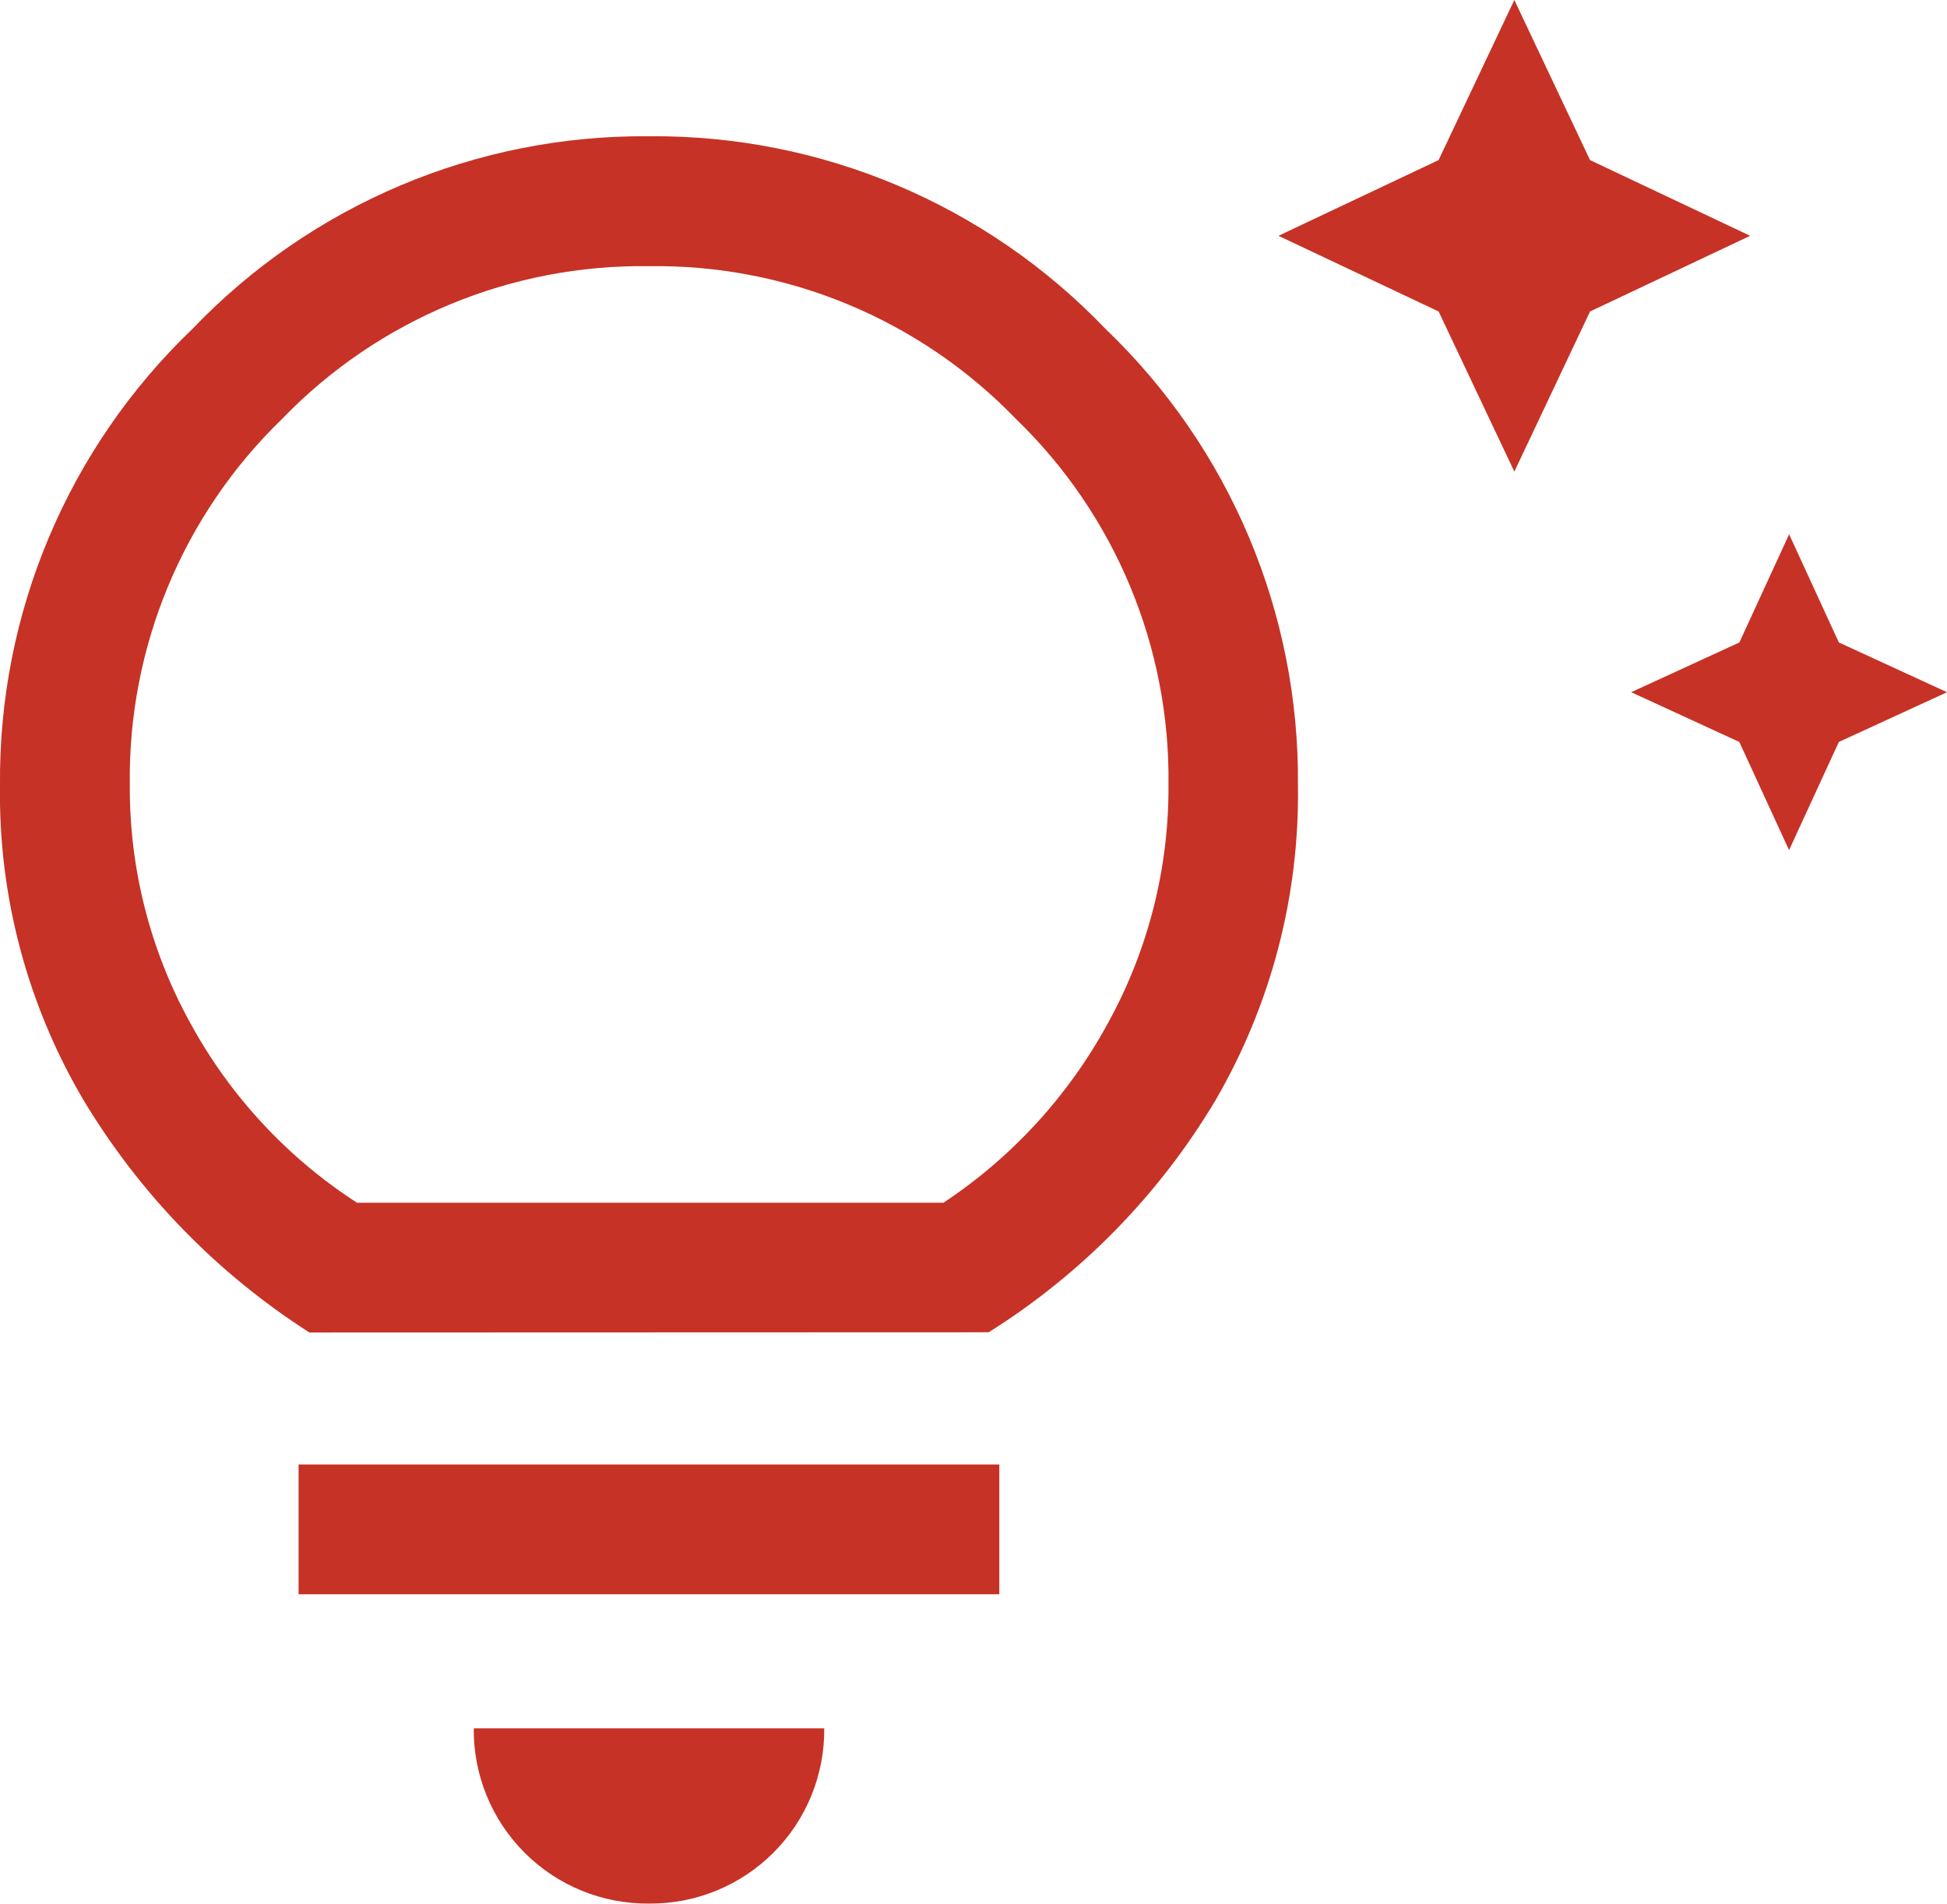
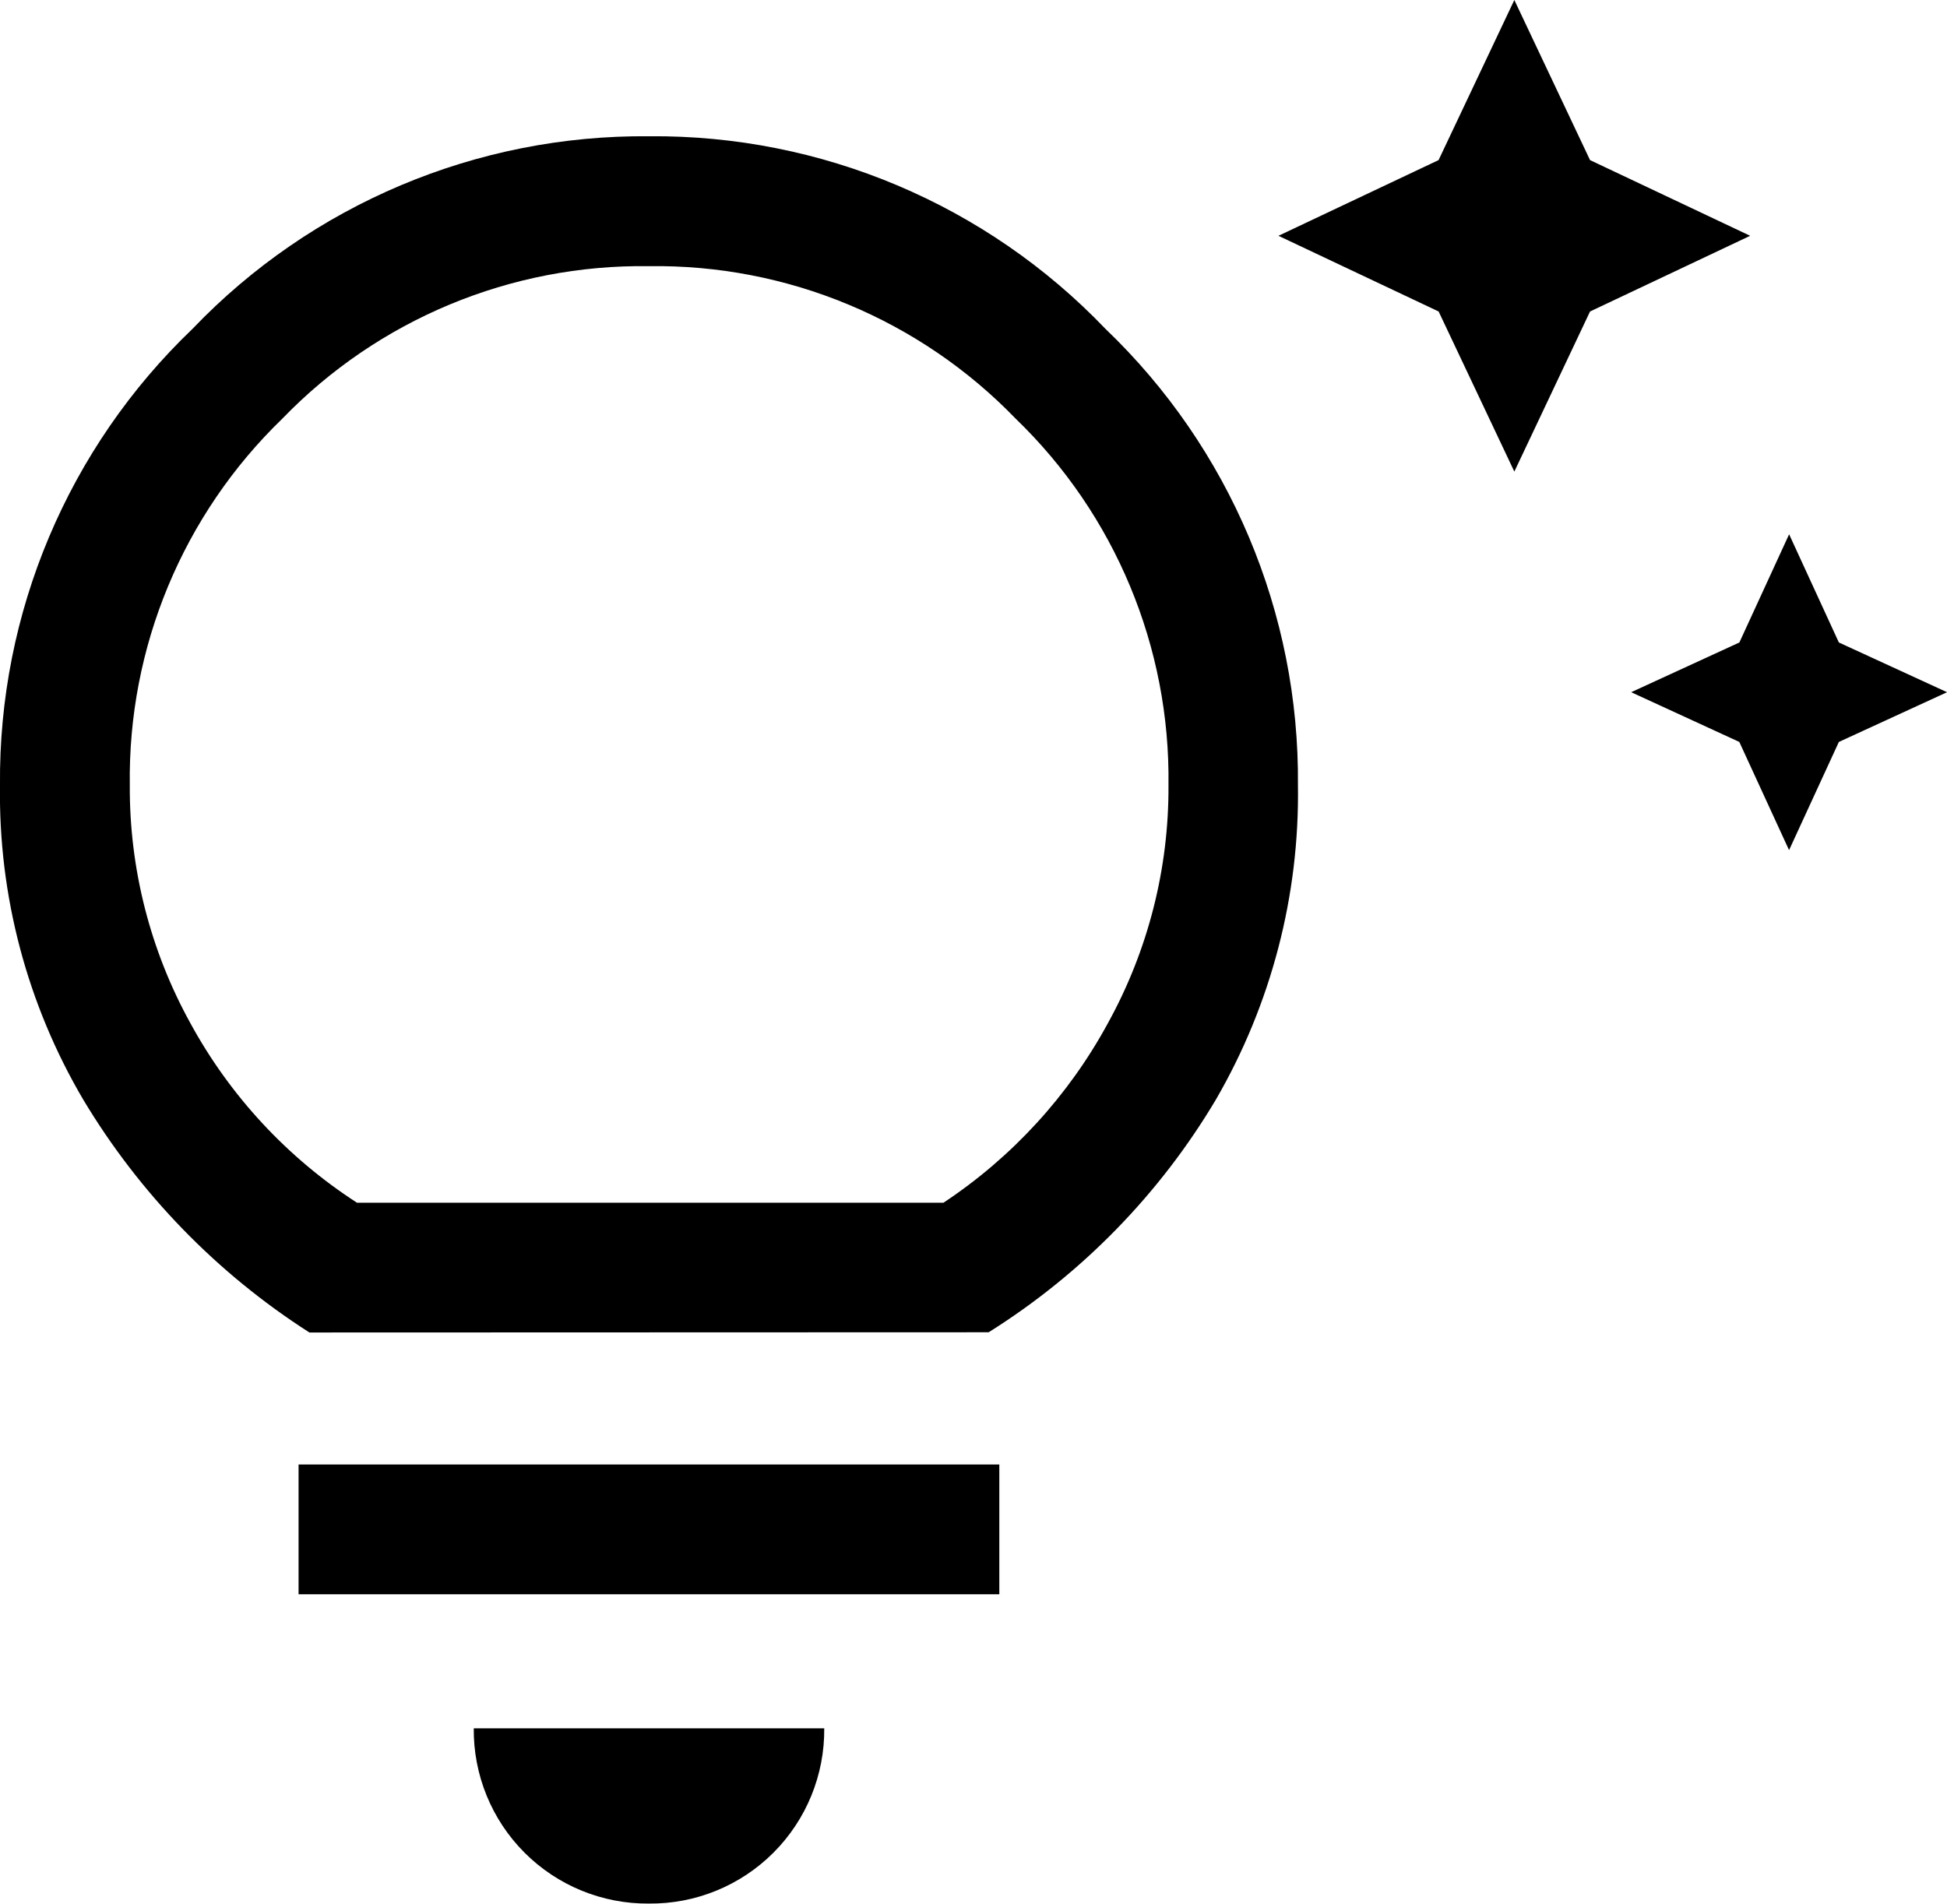
- <svg xmlns="http://www.w3.org/2000/svg" width="34.875" height="34.1" viewBox="0 0 34.875 34.1">
-   <path id="tips_and_updates_FILL0_wght400_GRAD0_opsz48" d="M35.046,15.229l-.891-1.938L32.218,12.4l1.938-.891.891-1.938.891,1.938,1.938.891-1.938.891ZM30.125,8.448,28.769,5.58,25.9,4.224l2.868-1.356L30.125,0l1.356,2.868,2.868,1.356L31.481,5.58ZM14.625,34.1a3.11,3.11,0,0,1-3.139-3.139h6.278A3.11,3.11,0,0,1,14.625,34.1ZM8.348,28.559V26.234H20.9v2.325Zm.194-4.689A12.714,12.714,0,0,1,4.492,19.7,10.788,10.788,0,0,1,3,14.066,11.173,11.173,0,0,1,6.449,5.89a11.173,11.173,0,0,1,8.176-3.449A11.173,11.173,0,0,1,22.8,5.89a11.173,11.173,0,0,1,3.449,8.176A10.9,10.9,0,0,1,24.778,19.7a12.4,12.4,0,0,1-4.069,4.166Zm.853-2.325H19.9a9.03,9.03,0,0,0,2.945-3.216,8.717,8.717,0,0,0,1.085-4.263A8.955,8.955,0,0,0,21.193,7.5a8.955,8.955,0,0,0-6.568-2.732A8.955,8.955,0,0,0,8.057,7.5a8.955,8.955,0,0,0-2.732,6.568A8.717,8.717,0,0,0,6.41,18.329,8.907,8.907,0,0,0,9.394,21.545ZM14.625,21.545Z" transform="translate(-3)" fill="#c63225" />
+ <svg xmlns="http://www.w3.org/2000/svg" viewBox="0 0 34.875 34.1">
+   <path id="bulb" d="M35.046,15.229l-.891-1.938L32.218,12.4l1.938-.891.891-1.938.891,1.938,1.938.891-1.938.891ZM30.125,8.448,28.769,5.58,25.9,4.224l2.868-1.356L30.125,0l1.356,2.868,2.868,1.356L31.481,5.58ZM14.625,34.1a3.11,3.11,0,0,1-3.139-3.139h6.278A3.11,3.11,0,0,1,14.625,34.1ZM8.348,28.559V26.234H20.9v2.325Zm.194-4.689A12.714,12.714,0,0,1,4.492,19.7,10.788,10.788,0,0,1,3,14.066,11.173,11.173,0,0,1,6.449,5.89a11.173,11.173,0,0,1,8.176-3.449A11.173,11.173,0,0,1,22.8,5.89a11.173,11.173,0,0,1,3.449,8.176A10.9,10.9,0,0,1,24.778,19.7a12.4,12.4,0,0,1-4.069,4.166Zm.853-2.325H19.9a9.03,9.03,0,0,0,2.945-3.216,8.717,8.717,0,0,0,1.085-4.263A8.955,8.955,0,0,0,21.193,7.5a8.955,8.955,0,0,0-6.568-2.732A8.955,8.955,0,0,0,8.057,7.5a8.955,8.955,0,0,0-2.732,6.568A8.717,8.717,0,0,0,6.41,18.329,8.907,8.907,0,0,0,9.394,21.545ZM14.625,21.545Z" transform="translate(-3)" fill="currentColor" />
</svg>
